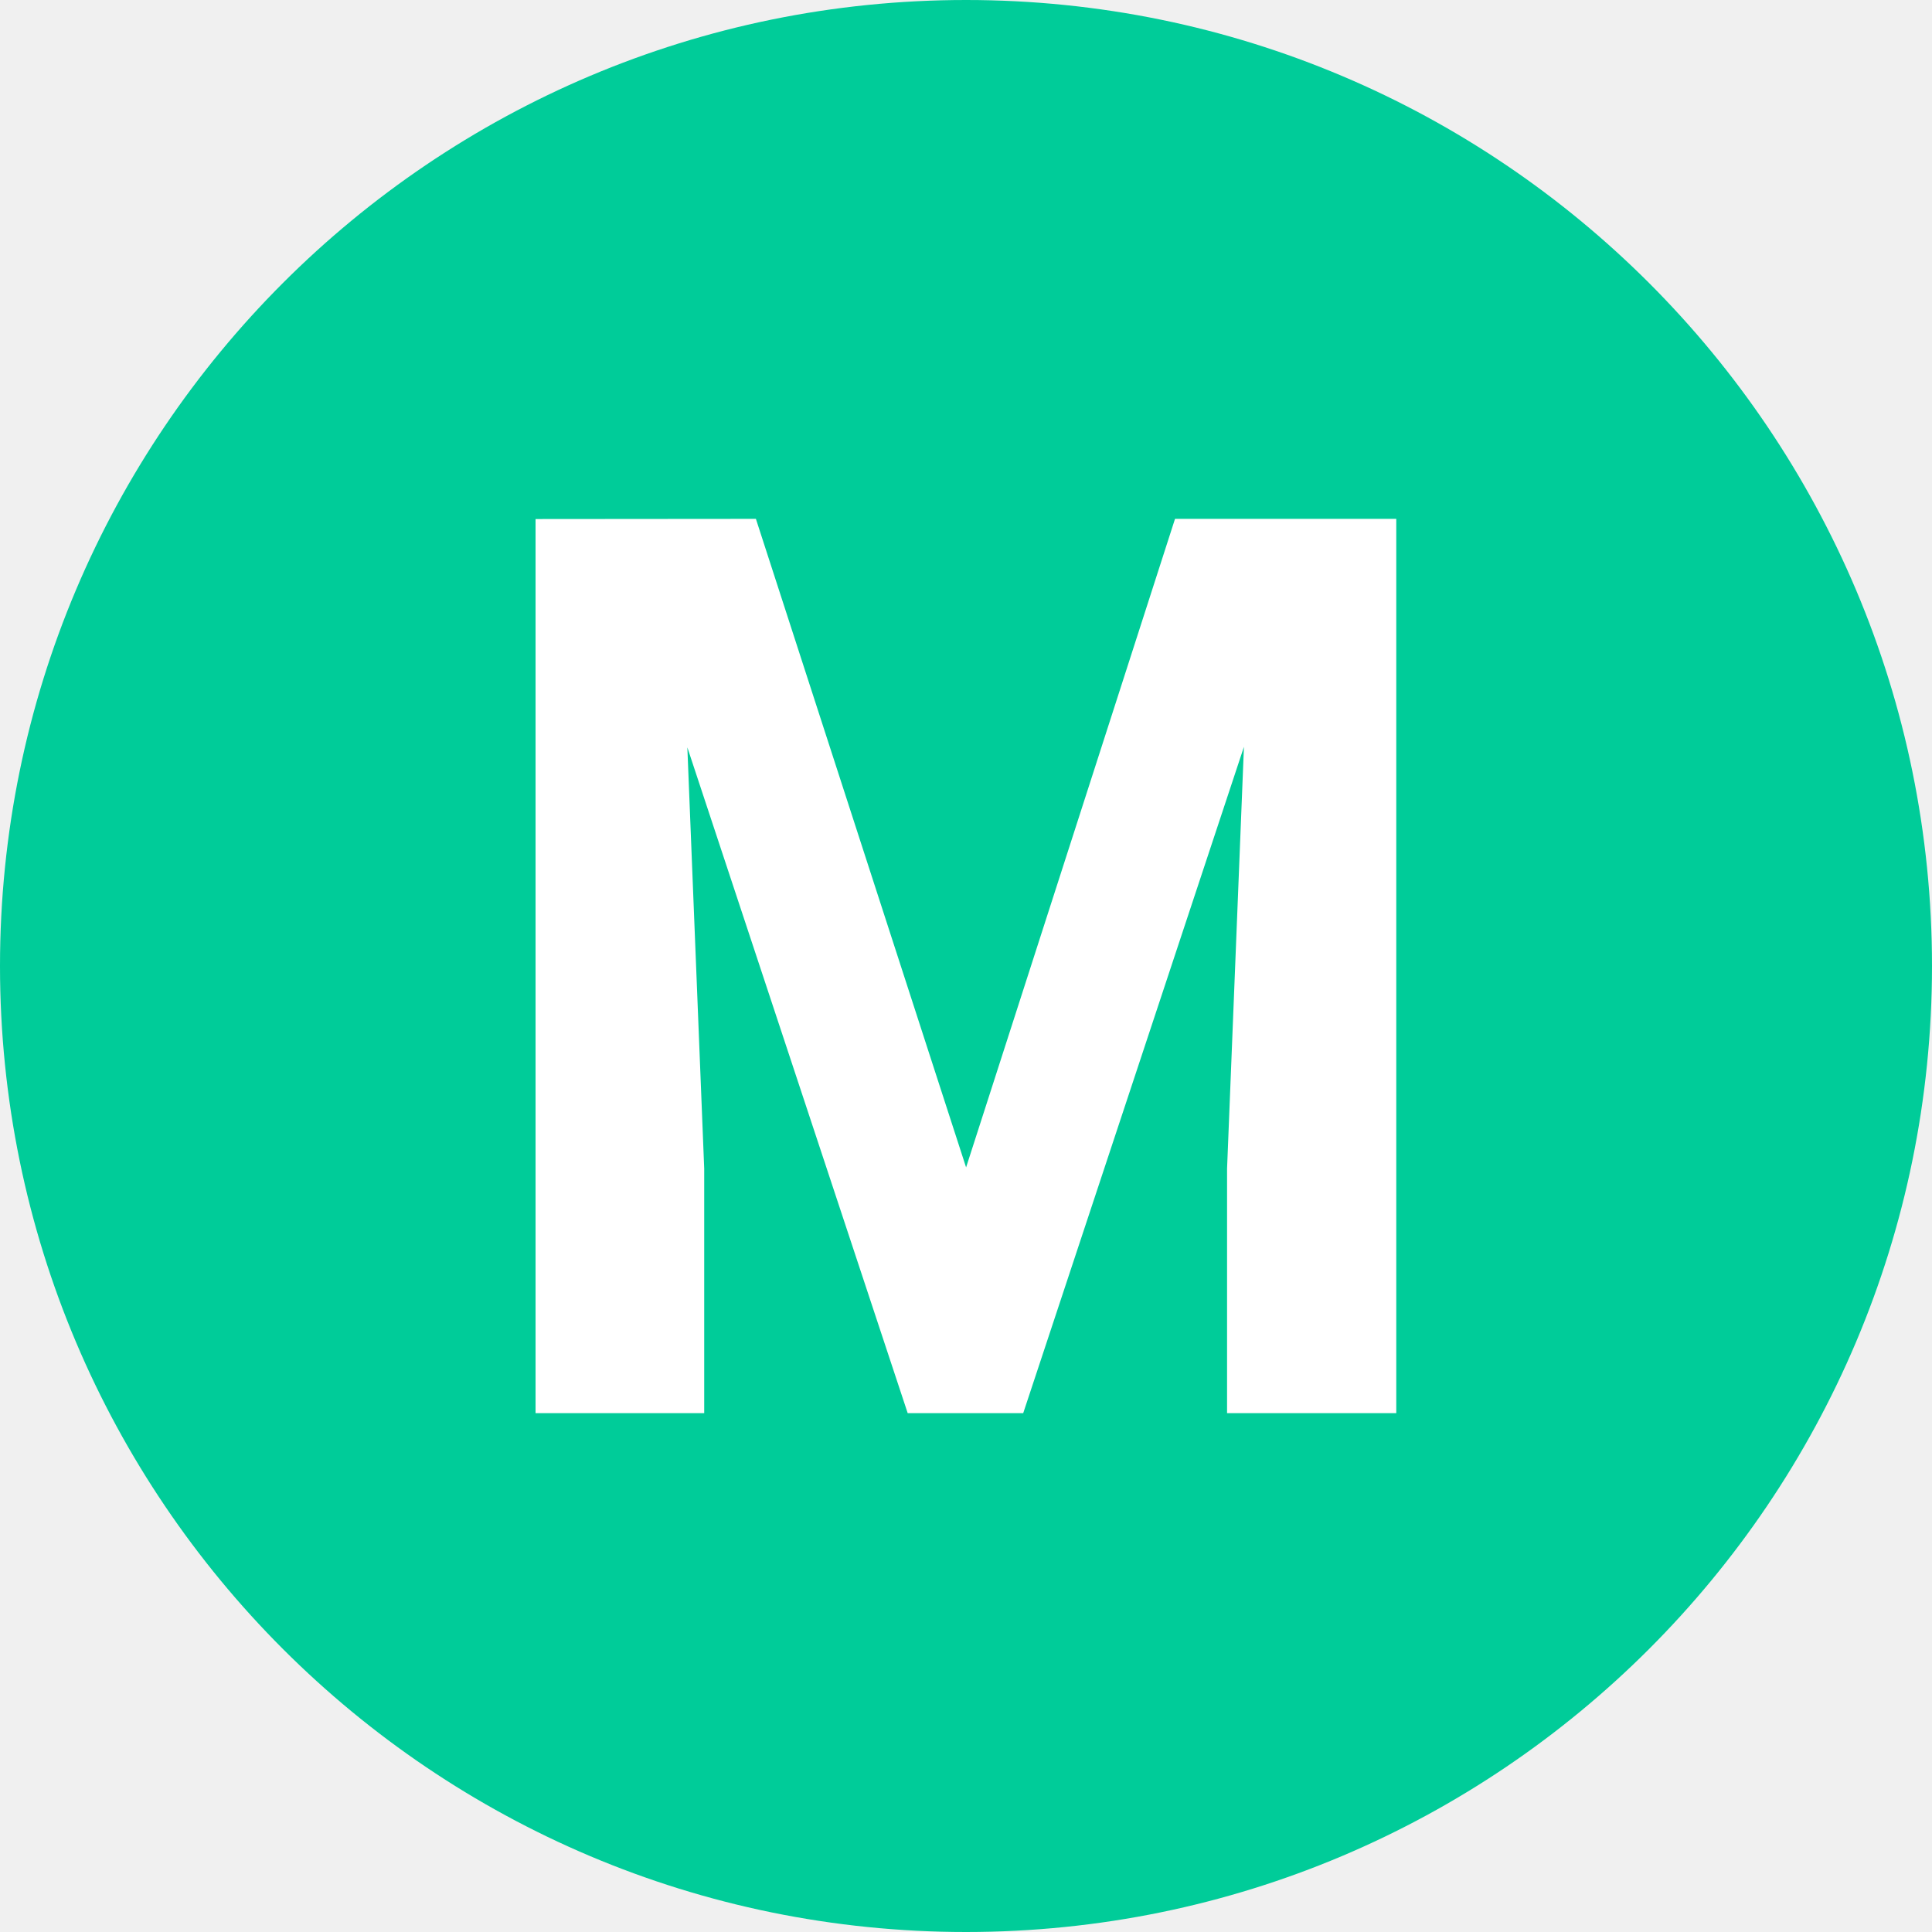
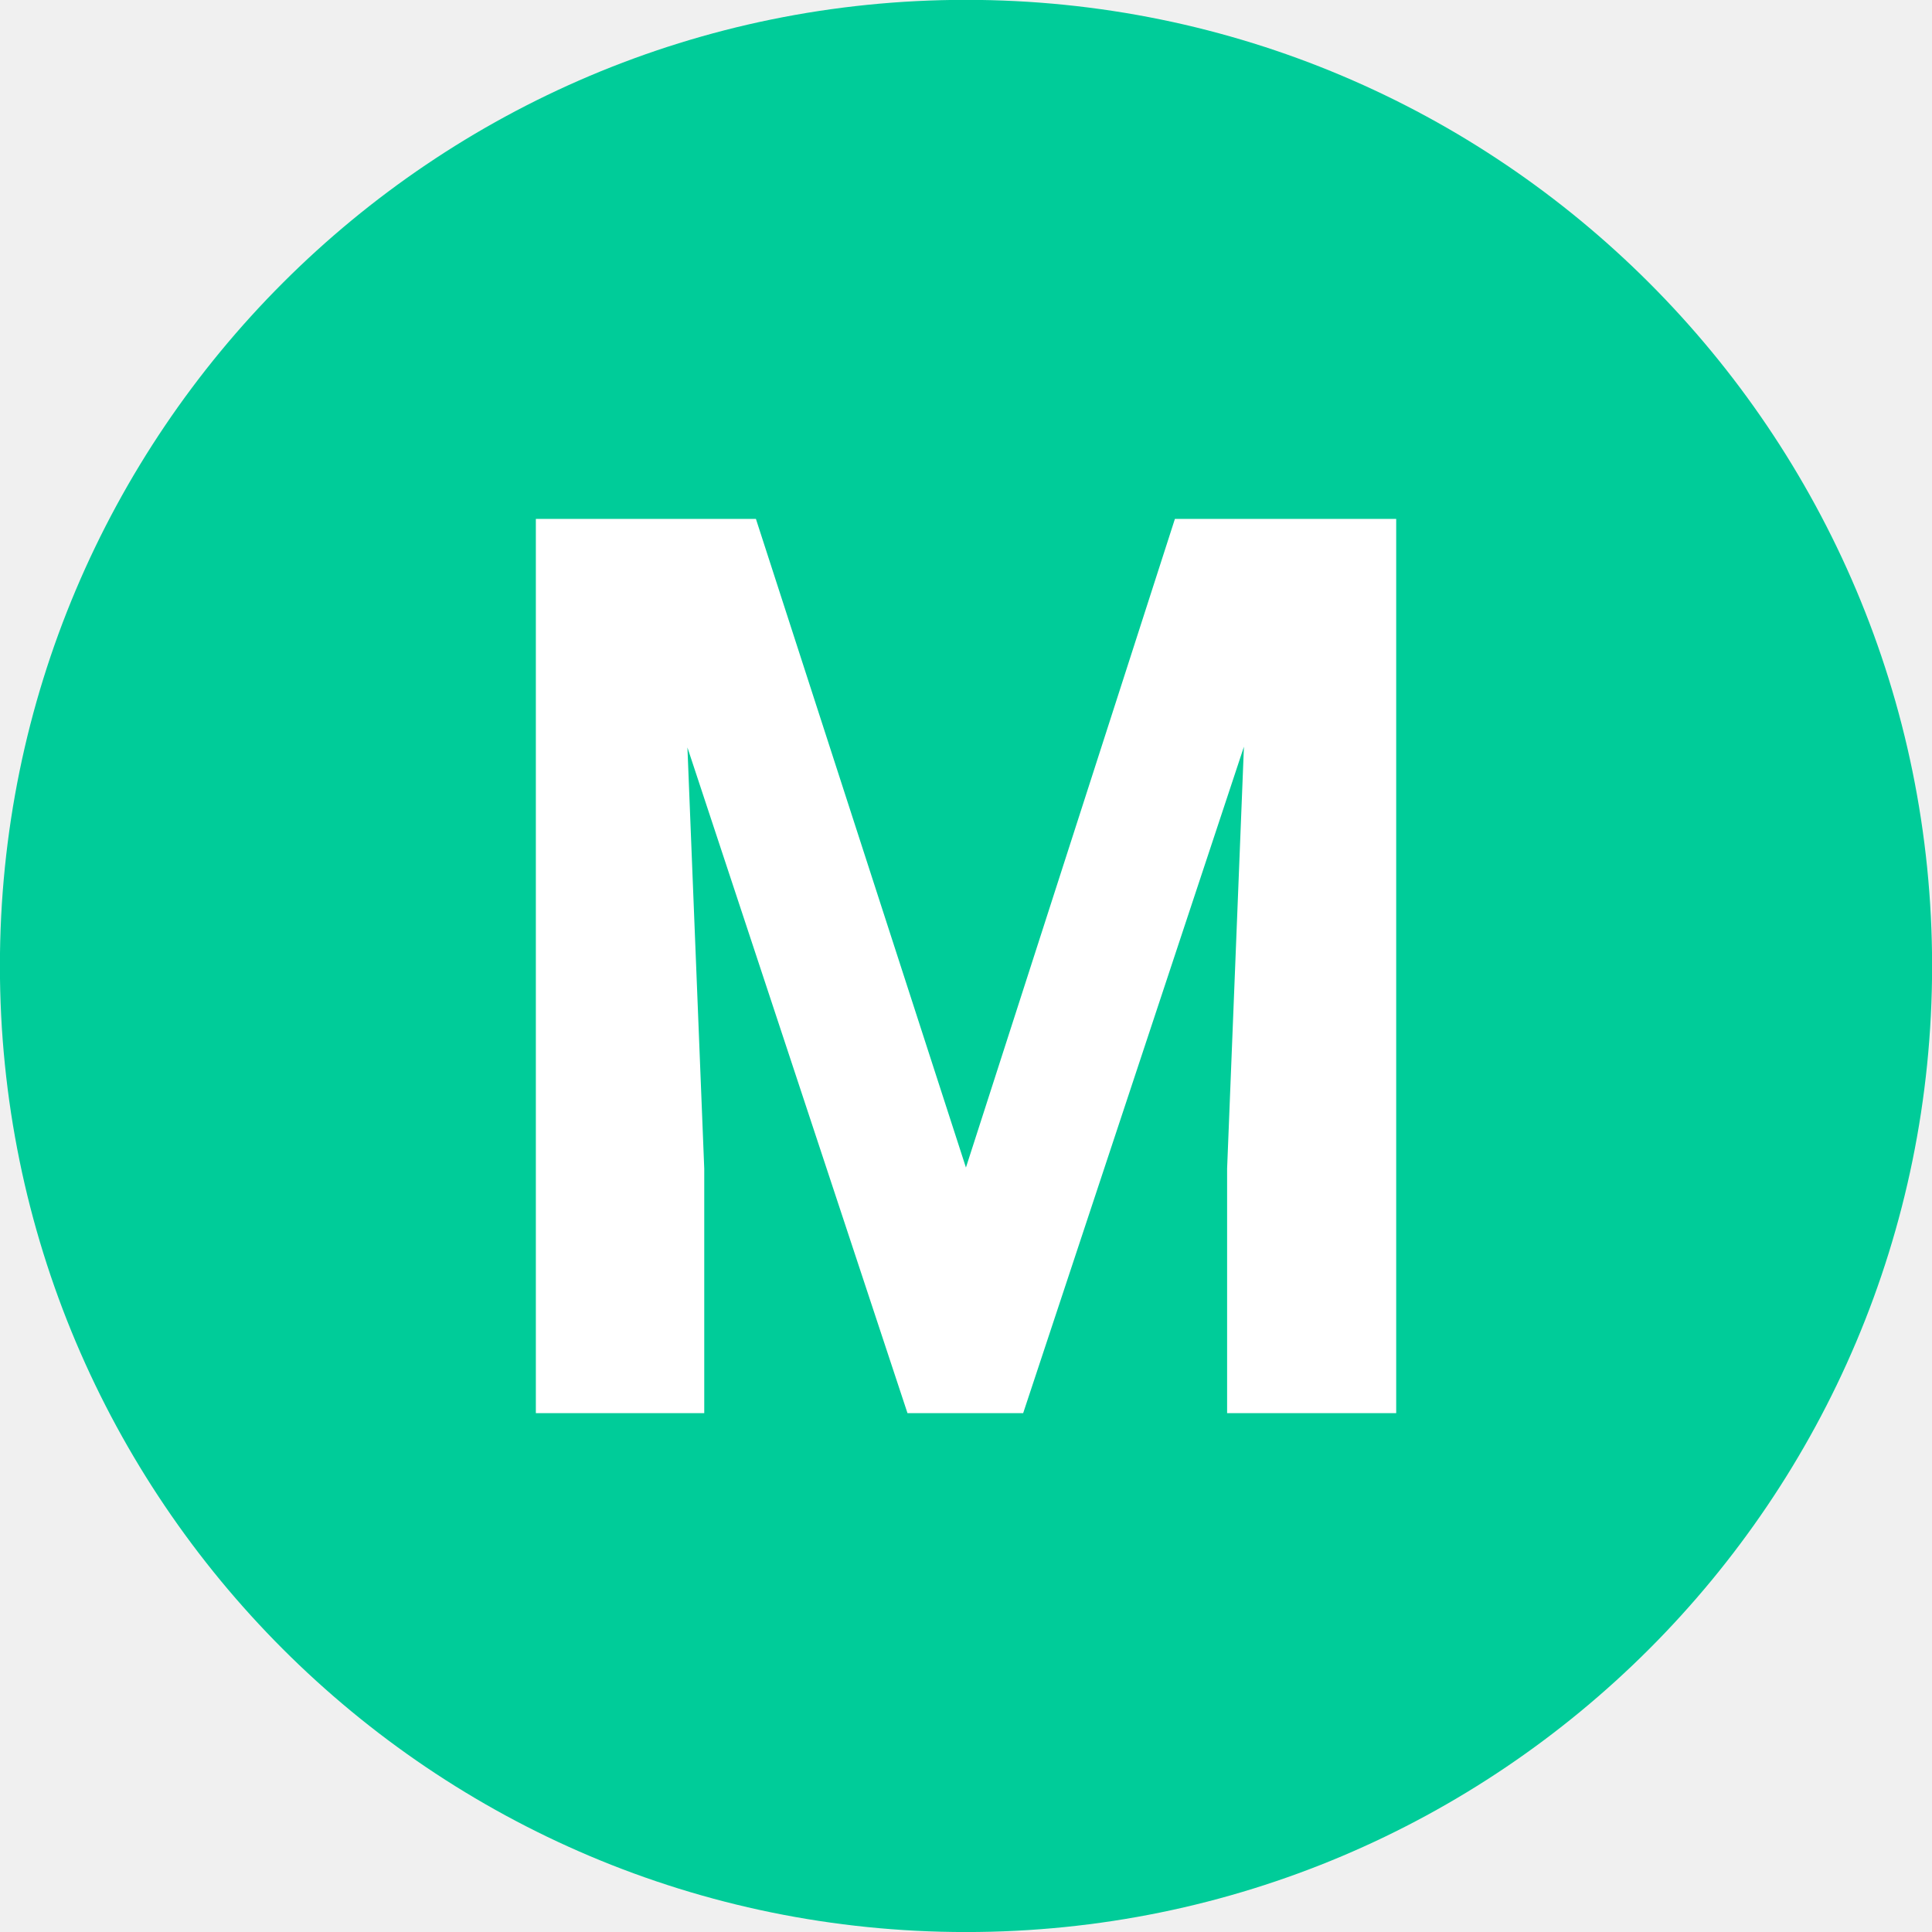
- <svg xmlns="http://www.w3.org/2000/svg" width="40.264" height="40.264" viewBox="0 0 10.653 10.653">
-   <path d="M10.653 5.327a5.327 5.327 0 0 1-5.326 5.326A5.327 5.327 0 0 1 0 5.327 5.327 5.327 0 0 1 5.327 0a5.327 5.327 0 0 1 5.326 5.327z" fill="#0c9" />
-   <g style="line-height:1.25">
-     <path d="M4.168 2.861l1.159 3.576 1.152-3.576h1.22v4.931h-.933V6.444l.093-2.326-1.217 3.674h-.637L3.79 4.121l.093 2.323v1.348h-.93v-4.93z" style="-inkscape-font-specification:'Roboto Bold'" font-weight="700" font-family="Roboto" fill="#fff" aria-label="M" font-size="6.632" letter-spacing="0" word-spacing="0" />
+ <svg xmlns="http://www.w3.org/2000/svg" width="10.653mm" height="10.653mm" viewBox="0 0 10.653 10.653" version="1.1" id="svg8">
+   <defs id="defs2" />
+   <g id="layer1" transform="translate(-35.51846,-74.25678)">
+     <path style="opacity:1;fill:#00cc99;fill-opacity:1;stroke:none;stroke-width:0.253;stroke-opacity:1" d="m 46.172,79.583 a 5.327,5.327 0 0 1 -5.327,5.327 5.327,5.327 0 0 1 -5.327,-5.327 5.327,5.327 0 0 1 5.327,-5.327 5.327,5.327 0 0 1 5.327,5.327 z" id="path826" />
+     <text xml:space="preserve" style="font-style:normal;font-weight:normal;font-size:10.583px;line-height:1.25;font-family:sans-serif;letter-spacing:0px;word-spacing:0px;fill:#000000;fill-opacity:1;stroke:none;stroke-width:0.265" x="64.067" y="76.073" id="text834">
+       <tspan id="tspan832" x="64.067" y="85.728" style="stroke-width:0.265" />
+       <tspan x="64.067" y="98.958" style="stroke-width:0.265" id="tspan836" />
+     </text>
+     <g aria-label="M" transform="scale(0.9562349,1.045768)" style="font-style:normal;font-weight:normal;font-size:6.632px;line-height:1.25;font-family:sans-serif;letter-spacing:0px;word-spacing:0px;fill:#000000;fill-opacity:1;stroke:none;stroke-width:0.166" id="text830-4">
+       <path d="m 41.503,73.743 1.211,3.42 1.205,-3.42 h 1.276 v 4.715 h -0.975 v -1.289 l 0.097,-2.225 -1.273,3.514 h -0.667 l -1.269,-3.51 0.097,2.221 v 1.289 H 40.234 V 73.743 Z" style="font-style:normal;font-variant:normal;font-weight:bold;font-stretch:normal;font-family:Roboto;-inkscape-font-specification:'Roboto Bold';fill:#ffffff;stroke-width:0.166" id="path822" />
+     </g>
  </g>
</svg>
